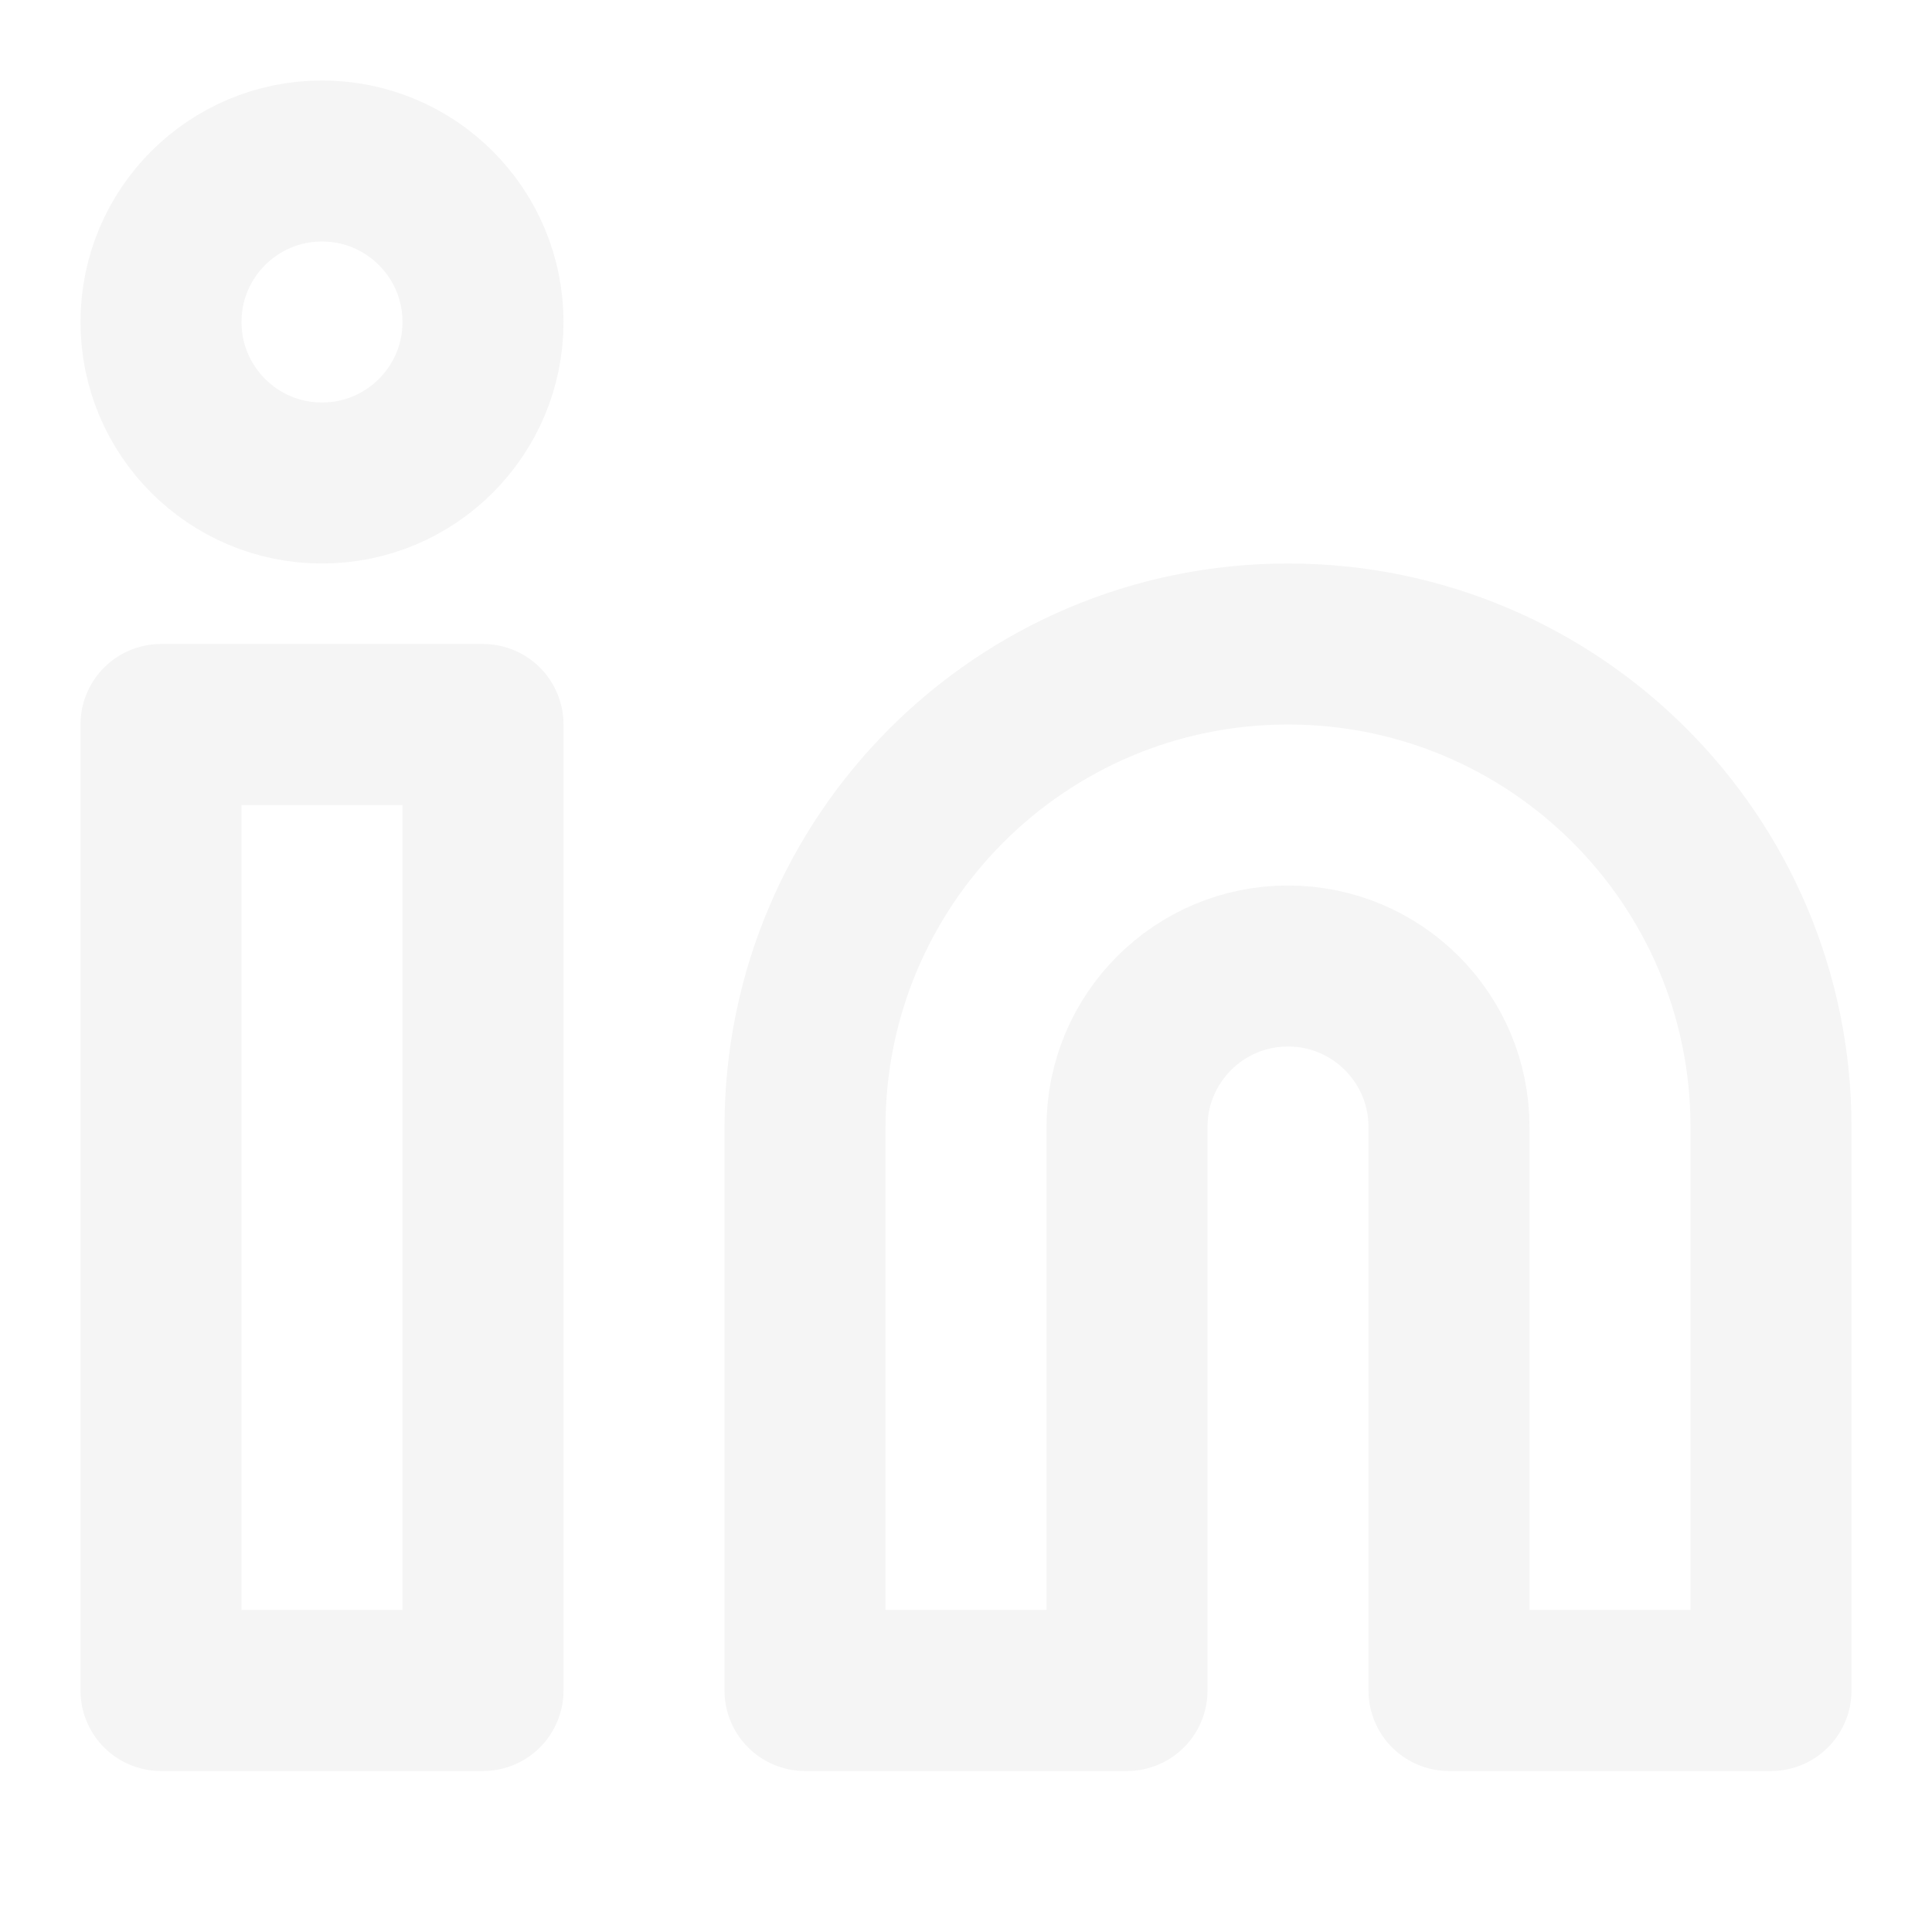
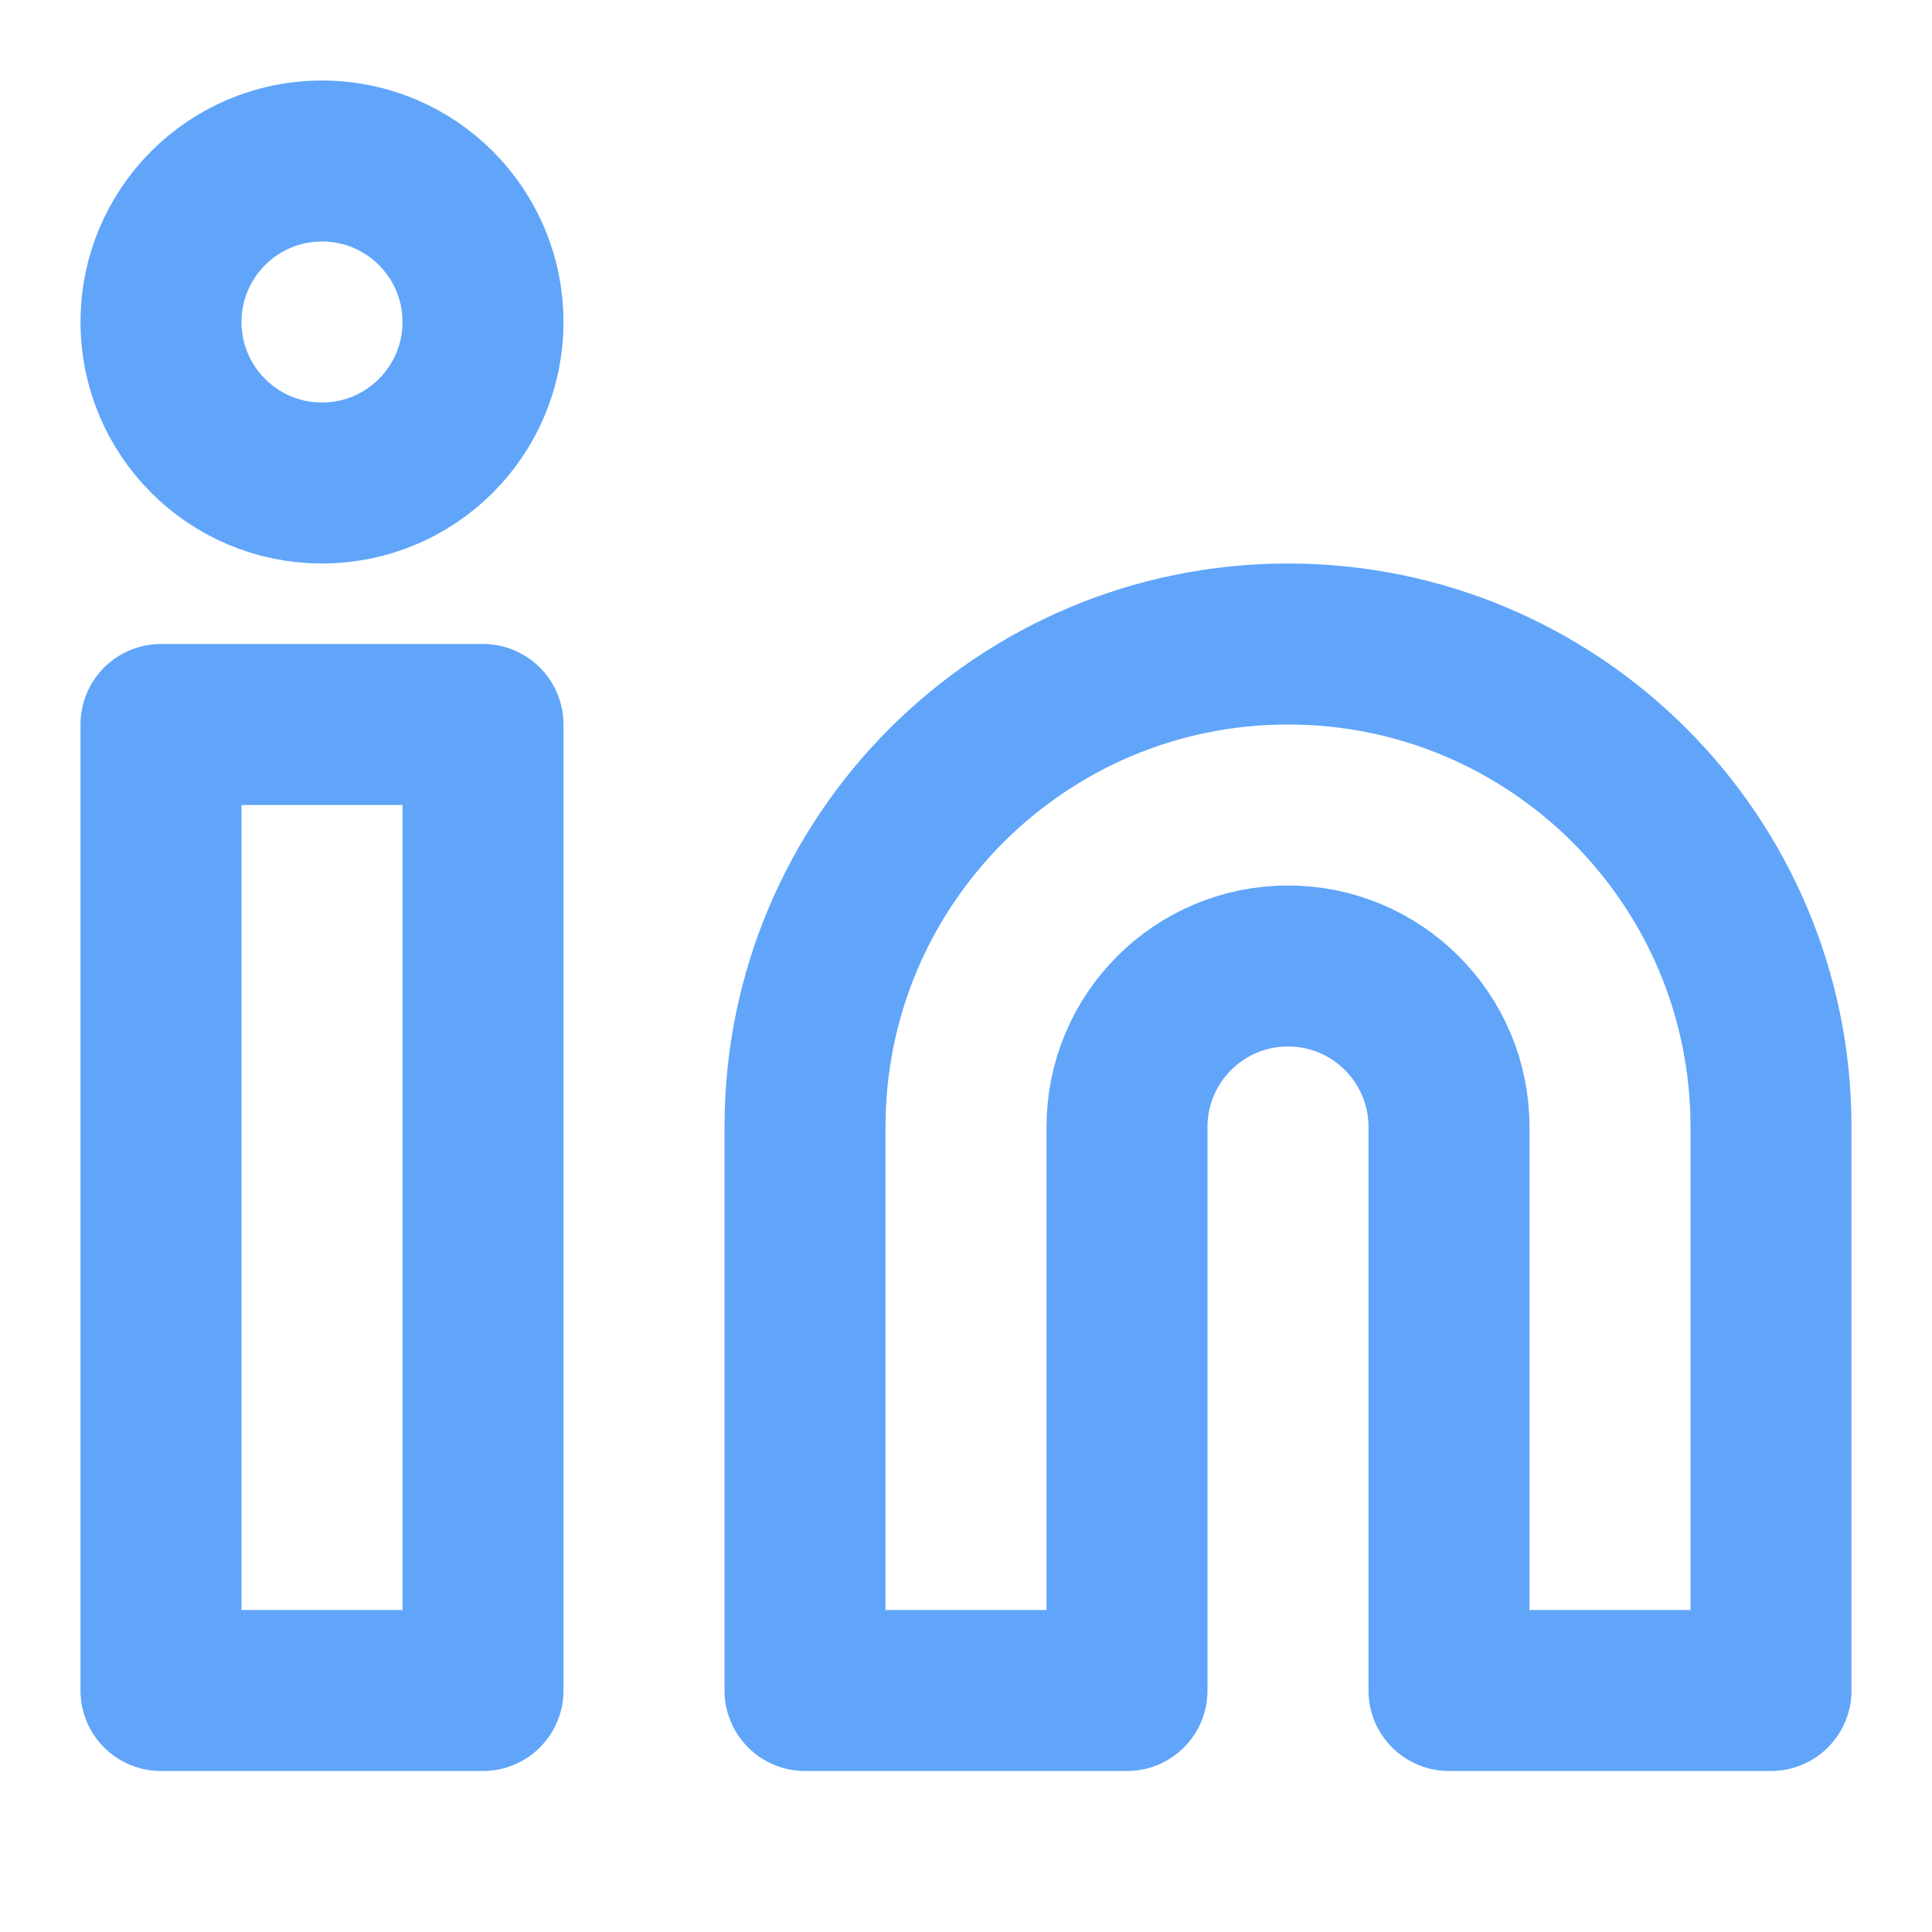
- <svg xmlns="http://www.w3.org/2000/svg" width="24" height="24" viewBox="0 0 24 24" fill="none" stroke="#f5f5f5" stroke-width="2" stroke-linecap="round" stroke-linejoin="round">
+ <svg xmlns="http://www.w3.org/2000/svg" width="24" height="24" viewBox="0 0 24 24" fill="none" stroke="#60A5FA" stroke-width="2" stroke-linecap="round" stroke-linejoin="round">
  <path d="M16 8a6 6 0 0 1 6 6v7h-4v-7a2 2 0 0 0-2-2 2 2 0 0 0-2 2v7h-4v-7a6 6 0 0 1 6-6z" />
  <rect x="2" y="9" width="4" height="12" />
  <circle cx="4" cy="4" r="2" />
</svg>
